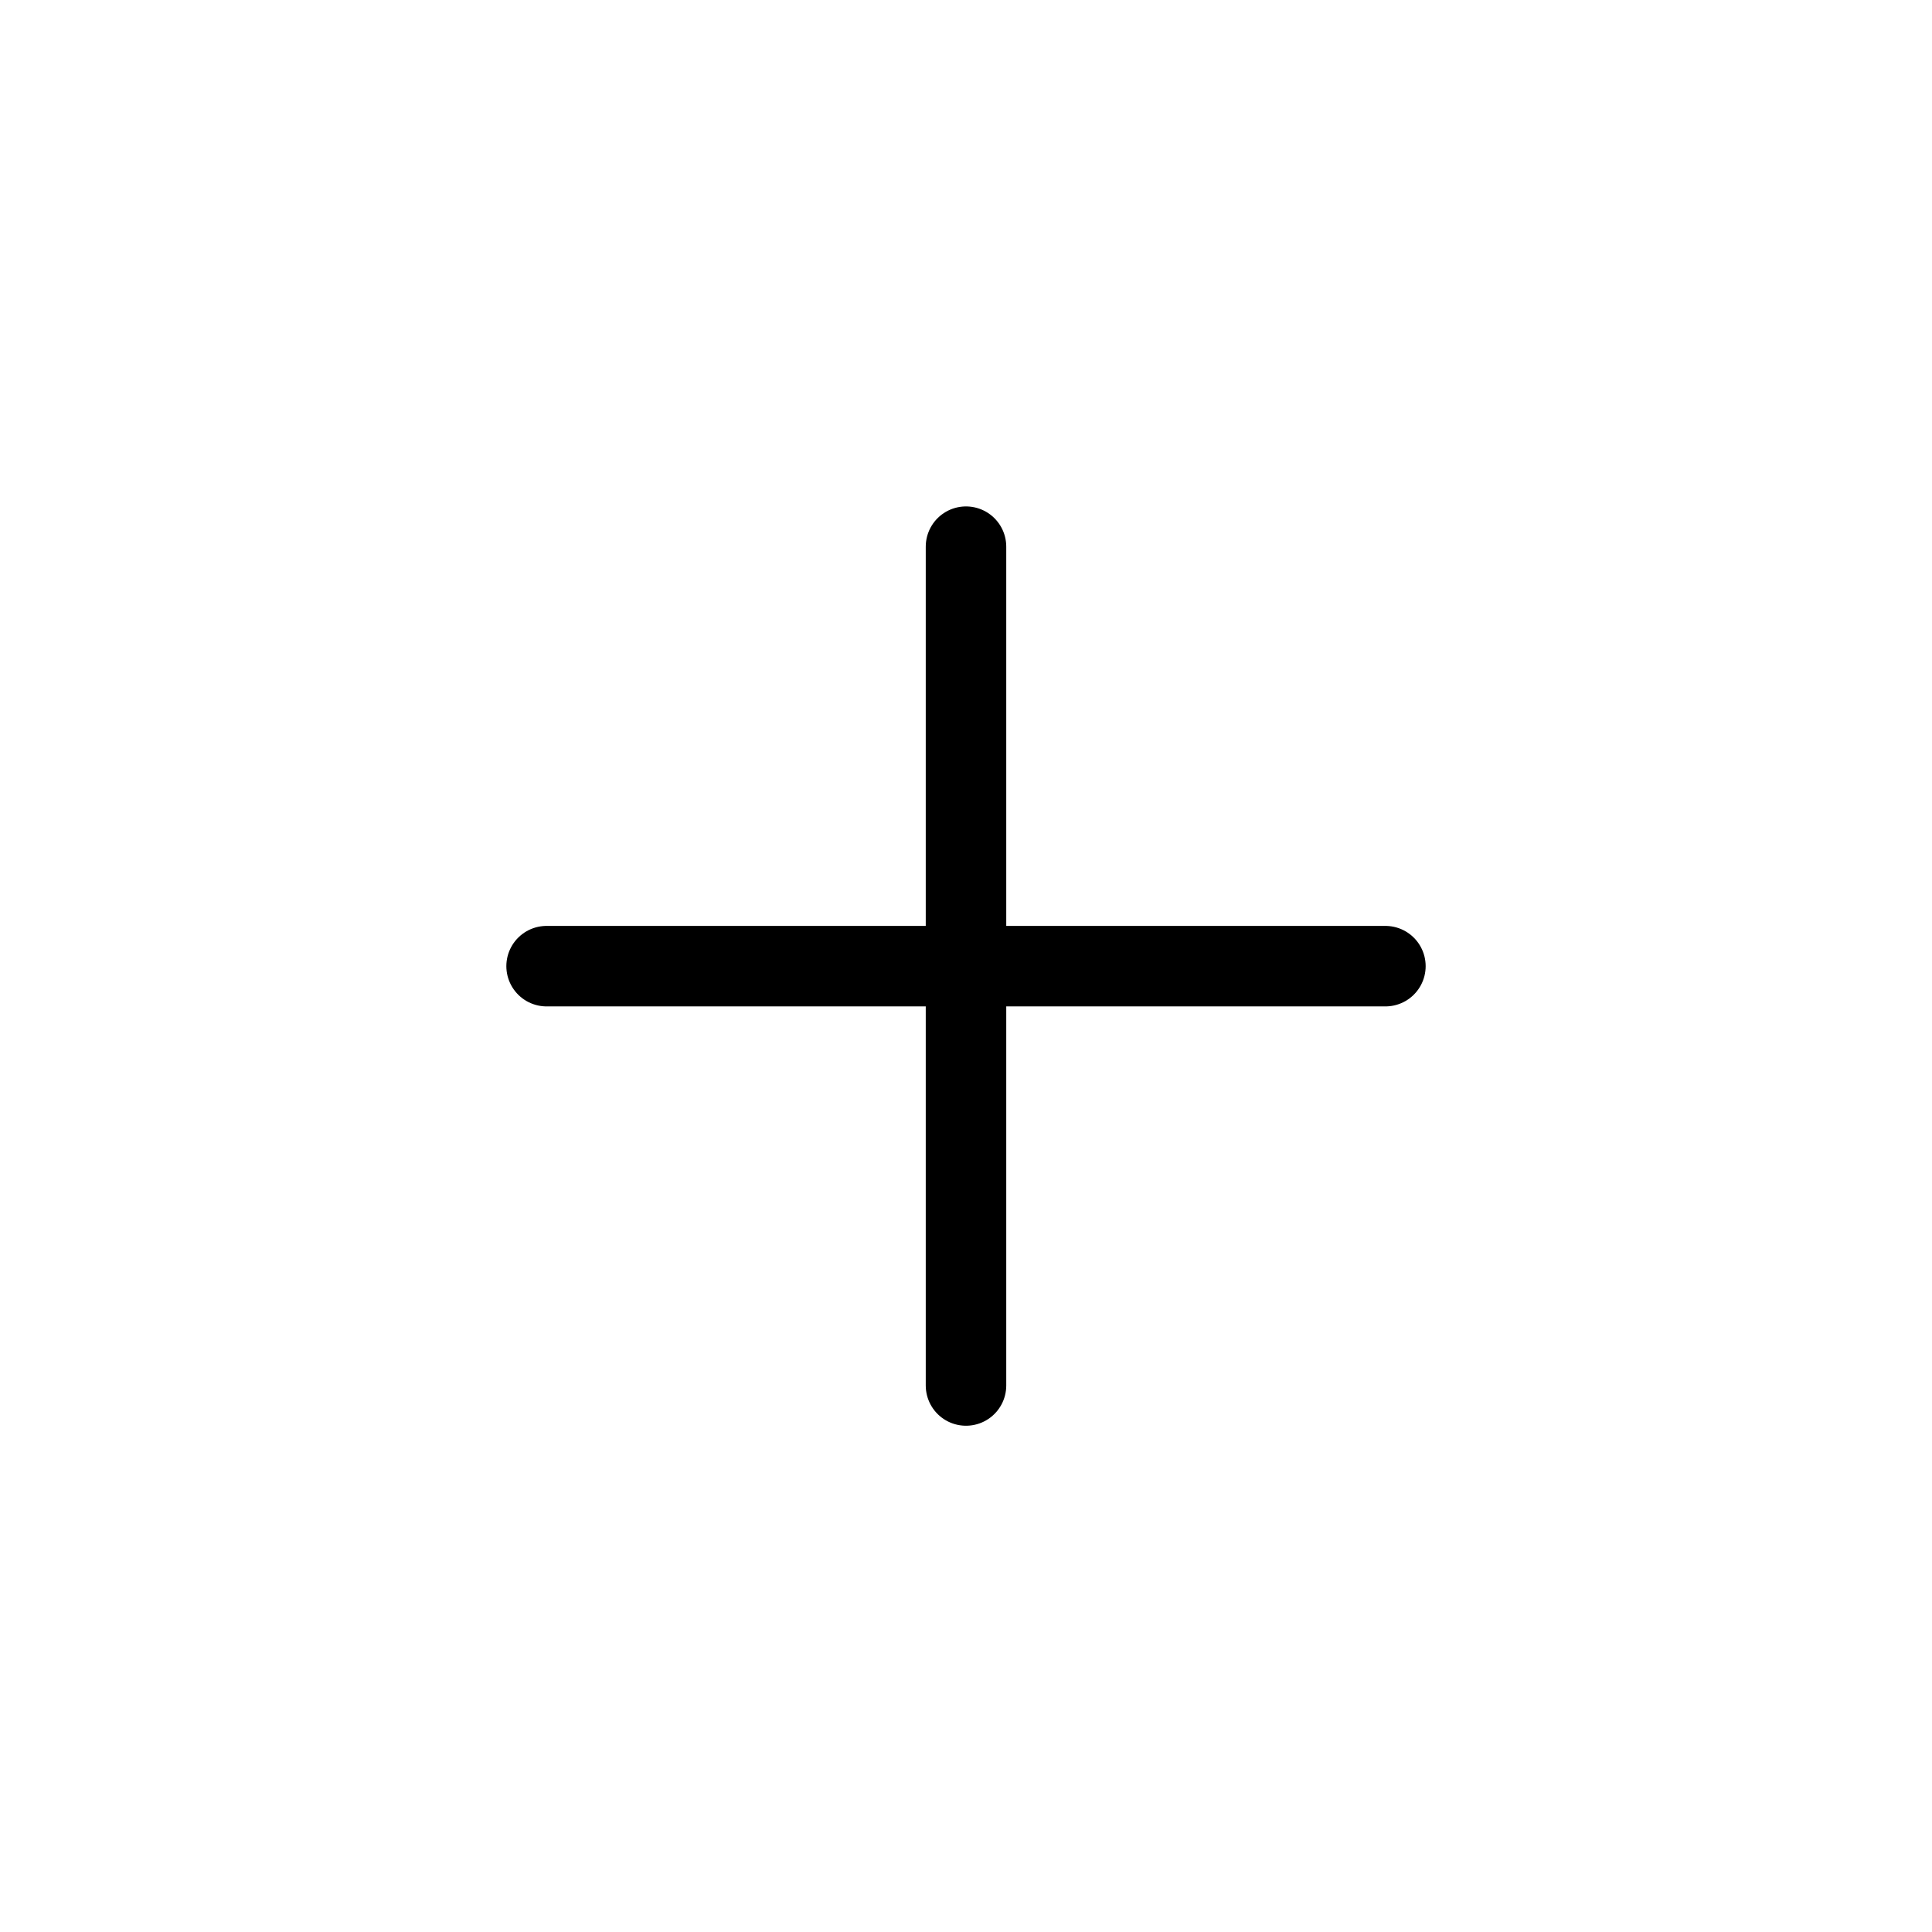
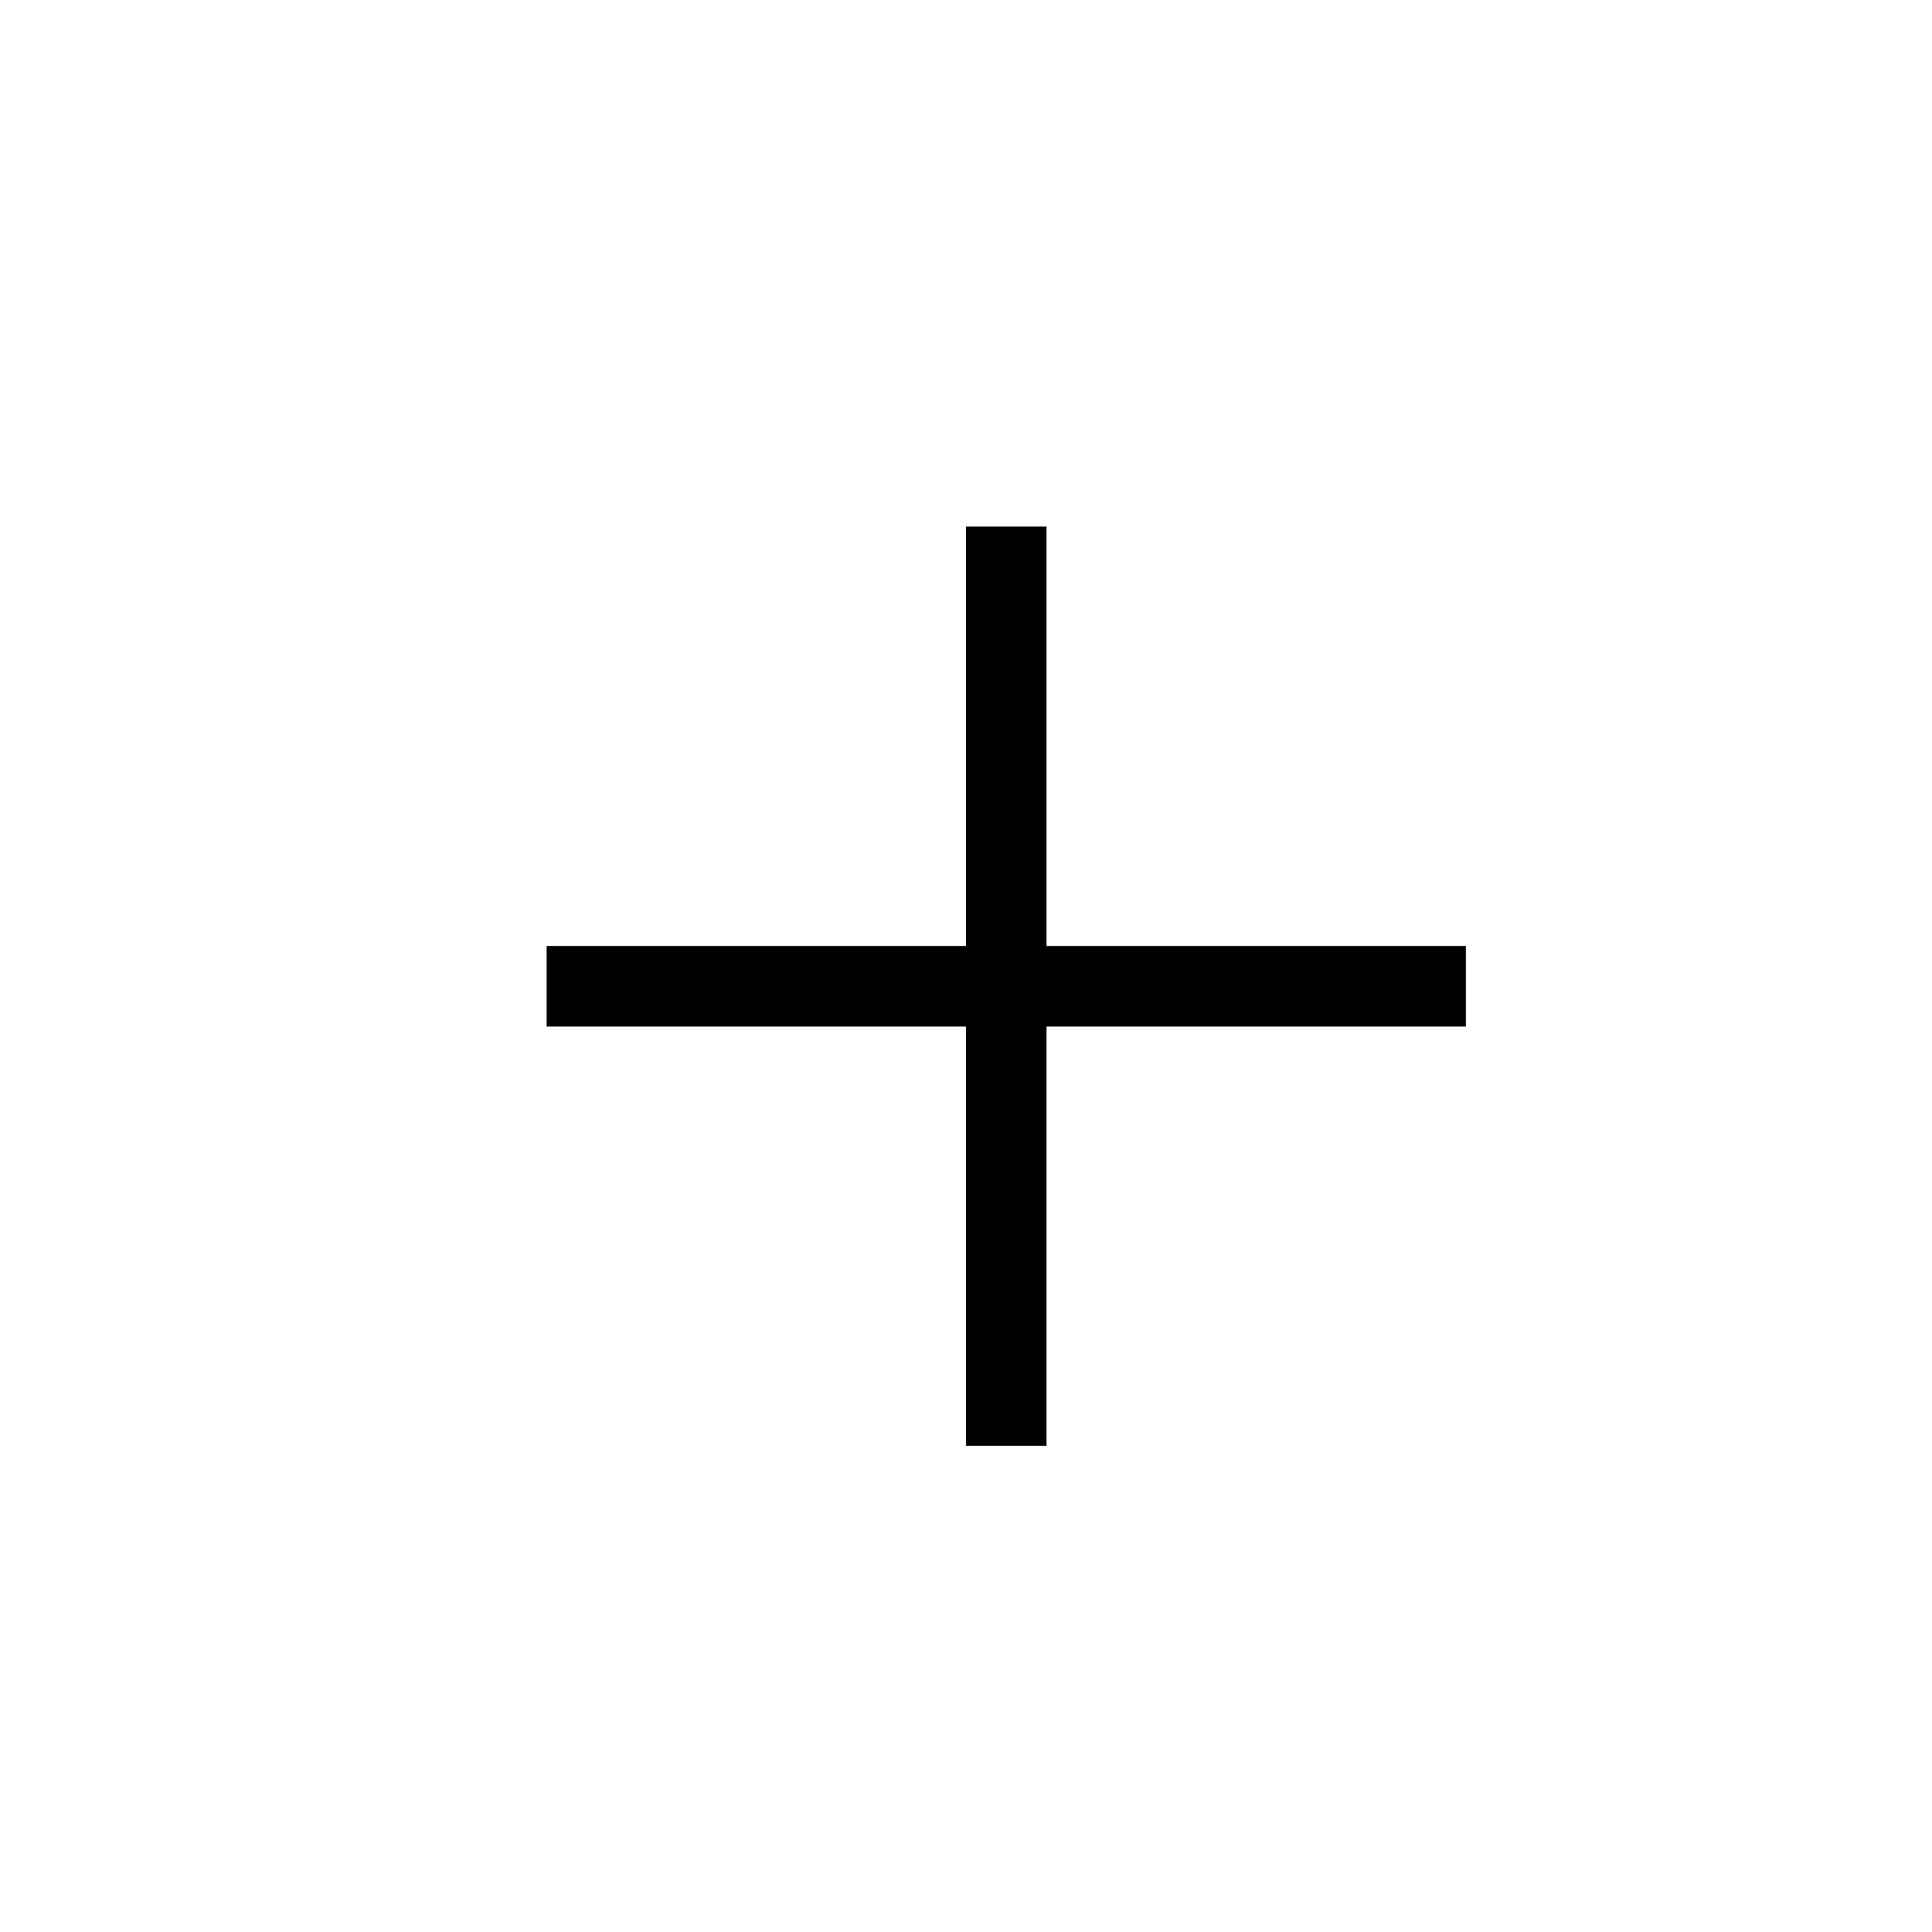
<svg xmlns="http://www.w3.org/2000/svg" width="24" height="24" viewBox="0 0 24 24" fill="none">
-   <path d="M12 6.791V17.211" stroke="currentColor" stroke-linecap="round" />
-   <path d="M17.21 12.002L6.79 12.002" stroke="currentColor" stroke-linecap="round" />
+   <path d="M12.5 7.041V17.461" stroke="currentColor" stroke-linecap="square" />
+   <path d="M17.71 12.252L7.29 12.252" stroke="currentColor" stroke-linecap="square" />
</svg>
